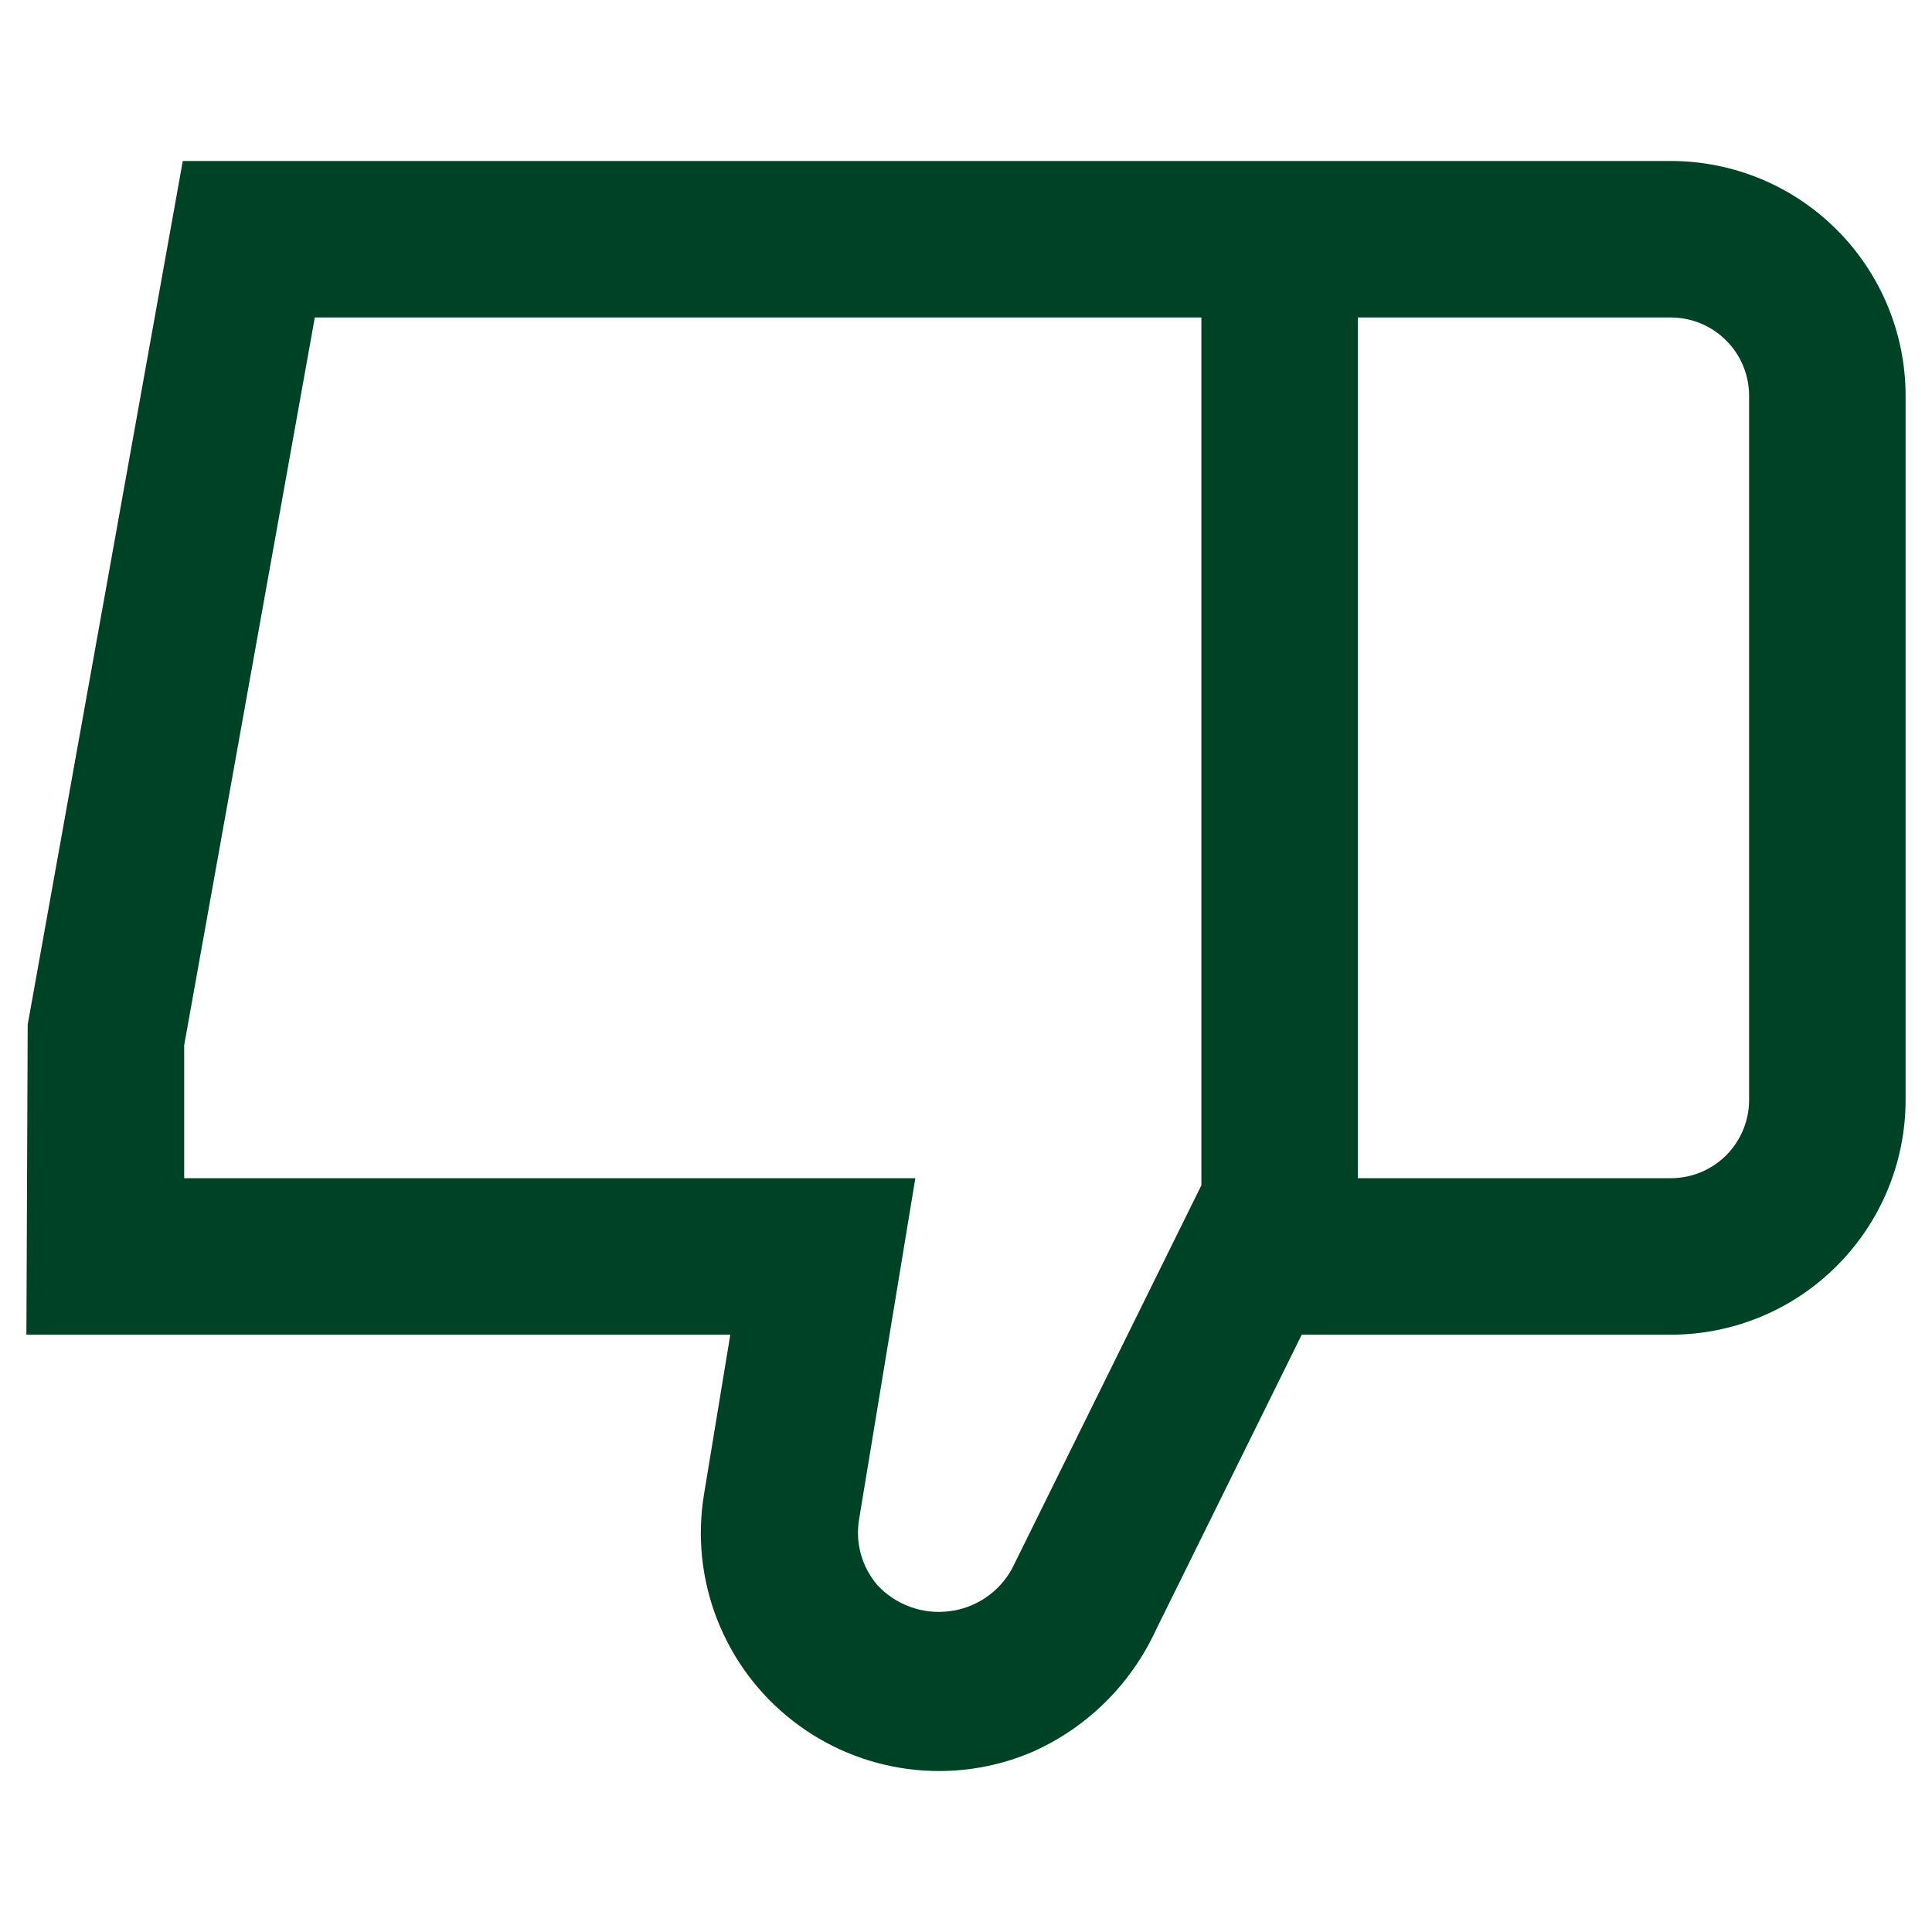
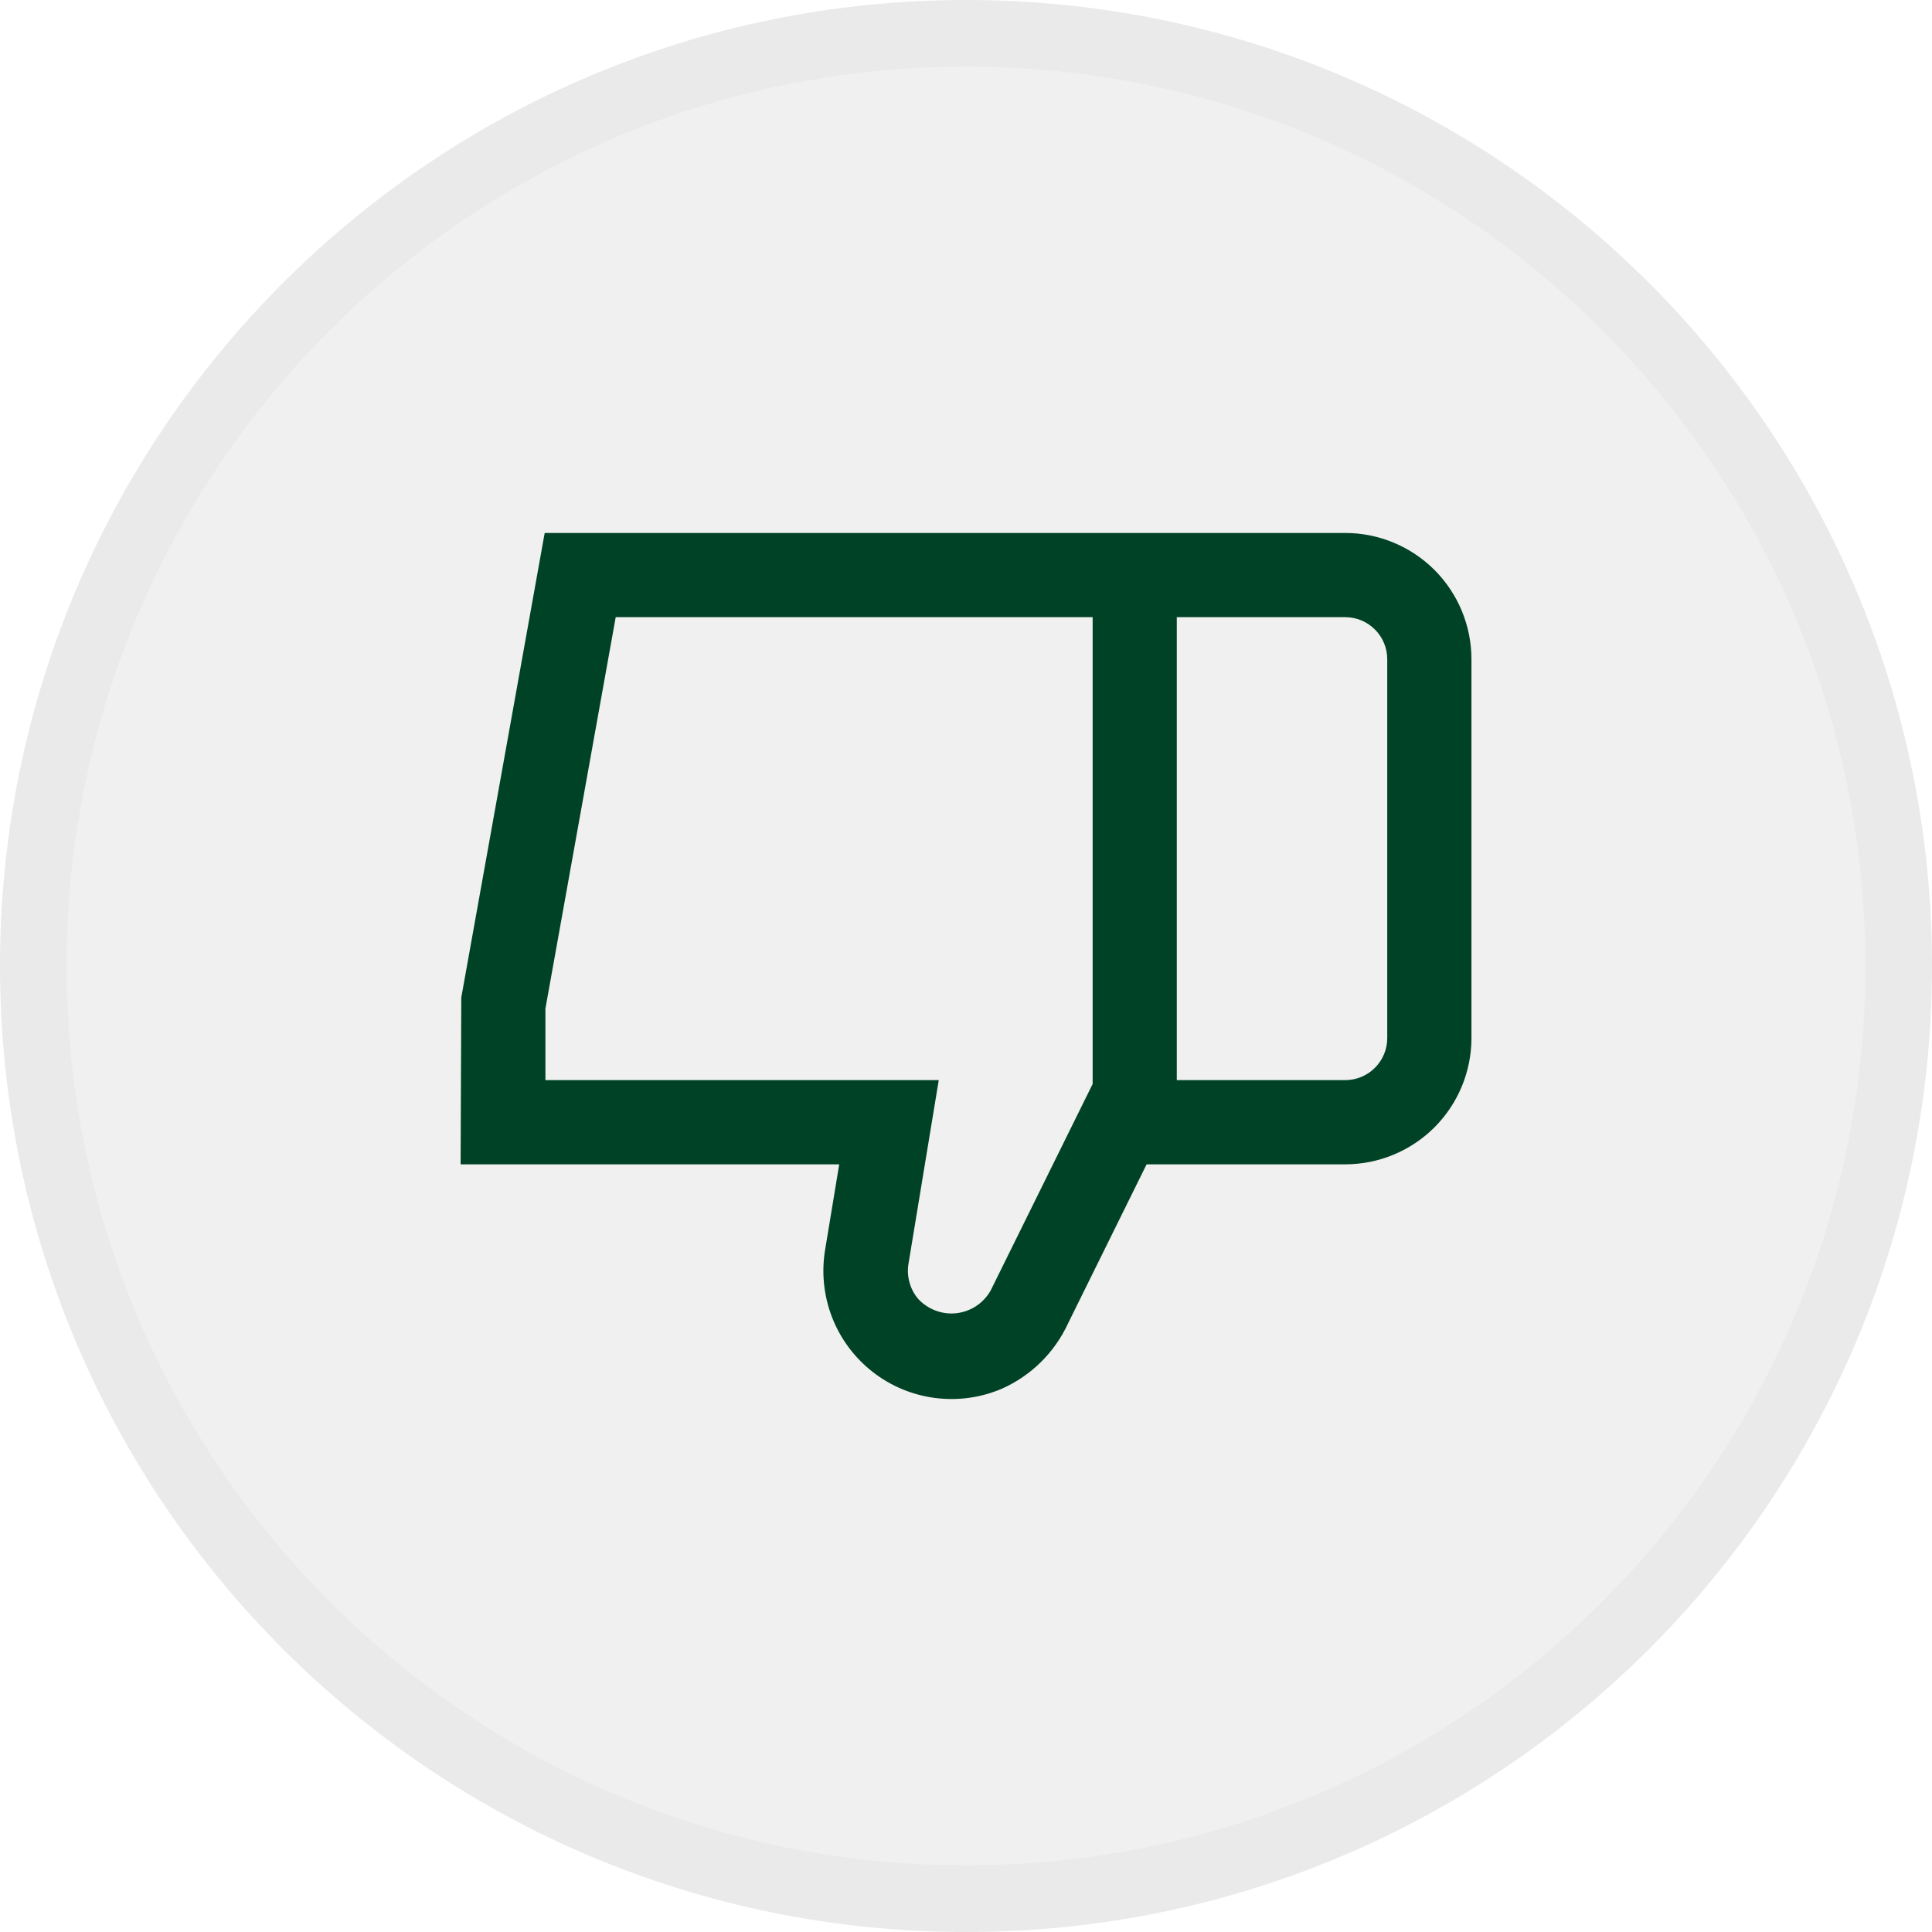
- <svg xmlns="http://www.w3.org/2000/svg" width="18" height="18" viewBox="0 0 18 18" fill="none">
-   <path d="M6.804 12.435L6.559 13.923C6.494 14.316 6.537 14.719 6.682 15.089C6.827 15.46 7.069 15.785 7.383 16.03C7.696 16.275 8.07 16.431 8.465 16.482C8.86 16.533 9.261 16.477 9.626 16.319C10.132 16.092 10.537 15.69 10.769 15.187L12.128 12.435L15.567 12.435C16.147 12.435 16.703 12.205 17.113 11.794C17.523 11.384 17.754 10.828 17.754 10.248L17.754 3.687C17.754 3.107 17.523 2.551 17.113 2.141C16.703 1.73 16.147 1.5 15.567 1.5L1.703 1.5L0.258 9.546L0.246 12.435L6.804 12.435ZM16.296 3.687L16.296 10.248C16.296 10.441 16.219 10.627 16.082 10.764C15.946 10.9 15.76 10.977 15.567 10.977L12.651 10.977L12.651 2.958L15.567 2.958C15.76 2.958 15.946 3.035 16.082 3.172C16.219 3.308 16.296 3.494 16.296 3.687ZM1.716 9.738L2.933 2.958L11.193 2.958L11.193 11.043L9.429 14.615C9.37 14.723 9.285 14.816 9.183 14.885C9.081 14.954 8.963 14.998 8.841 15.012C8.718 15.027 8.594 15.013 8.478 14.97C8.362 14.928 8.258 14.858 8.174 14.768C8.103 14.684 8.05 14.586 8.021 14.481C7.991 14.375 7.986 14.264 8.004 14.155L8.528 10.977L1.716 10.977L1.716 9.738Z" fill="#004225" />
+ <svg xmlns="http://www.w3.org/2000/svg" width="29" height="29" viewBox="0 0 29 29" fill="none">
+   <rect x="0.5" y="0.5" width="28" height="28" rx="14" fill="#F0F0F0" />
+   <rect x="0.5" y="0.5" width="28" height="28" rx="14" stroke="#EAEAEA" />
+   <path d="M12.597 17.477L12.384 18.767C12.329 19.107 12.366 19.456 12.491 19.777C12.617 20.099 12.827 20.38 13.098 20.592C13.37 20.805 13.694 20.94 14.036 20.984C14.379 21.028 14.726 20.98 15.043 20.843C15.481 20.647 15.833 20.298 16.033 19.862L17.211 17.477L20.192 17.477C20.694 17.477 21.176 17.277 21.532 16.922C21.887 16.566 22.087 16.084 22.087 15.582L22.087 9.895C22.087 9.393 21.887 8.911 21.532 8.555C21.176 8.2 20.694 8 20.192 8L8.176 8L6.924 14.973L6.914 17.477L12.597 17.477ZM20.823 9.895L20.823 15.582C20.823 15.749 20.757 15.91 20.638 16.028C20.52 16.147 20.359 16.213 20.192 16.213L17.664 16.213L17.664 9.264L20.192 9.264C20.359 9.264 20.52 9.33 20.638 9.449C20.757 9.567 20.823 9.728 20.823 9.895ZM8.187 15.139L9.242 9.264L16.401 9.264L16.401 16.271L14.872 19.367C14.821 19.46 14.747 19.54 14.659 19.6C14.57 19.66 14.468 19.698 14.362 19.711C14.256 19.724 14.148 19.711 14.048 19.674C13.947 19.637 13.857 19.577 13.784 19.499C13.722 19.427 13.677 19.342 13.652 19.25C13.626 19.158 13.621 19.062 13.637 18.968L14.091 16.213L8.187 16.213L8.187 15.139Z" fill="#004225" />
</svg>
